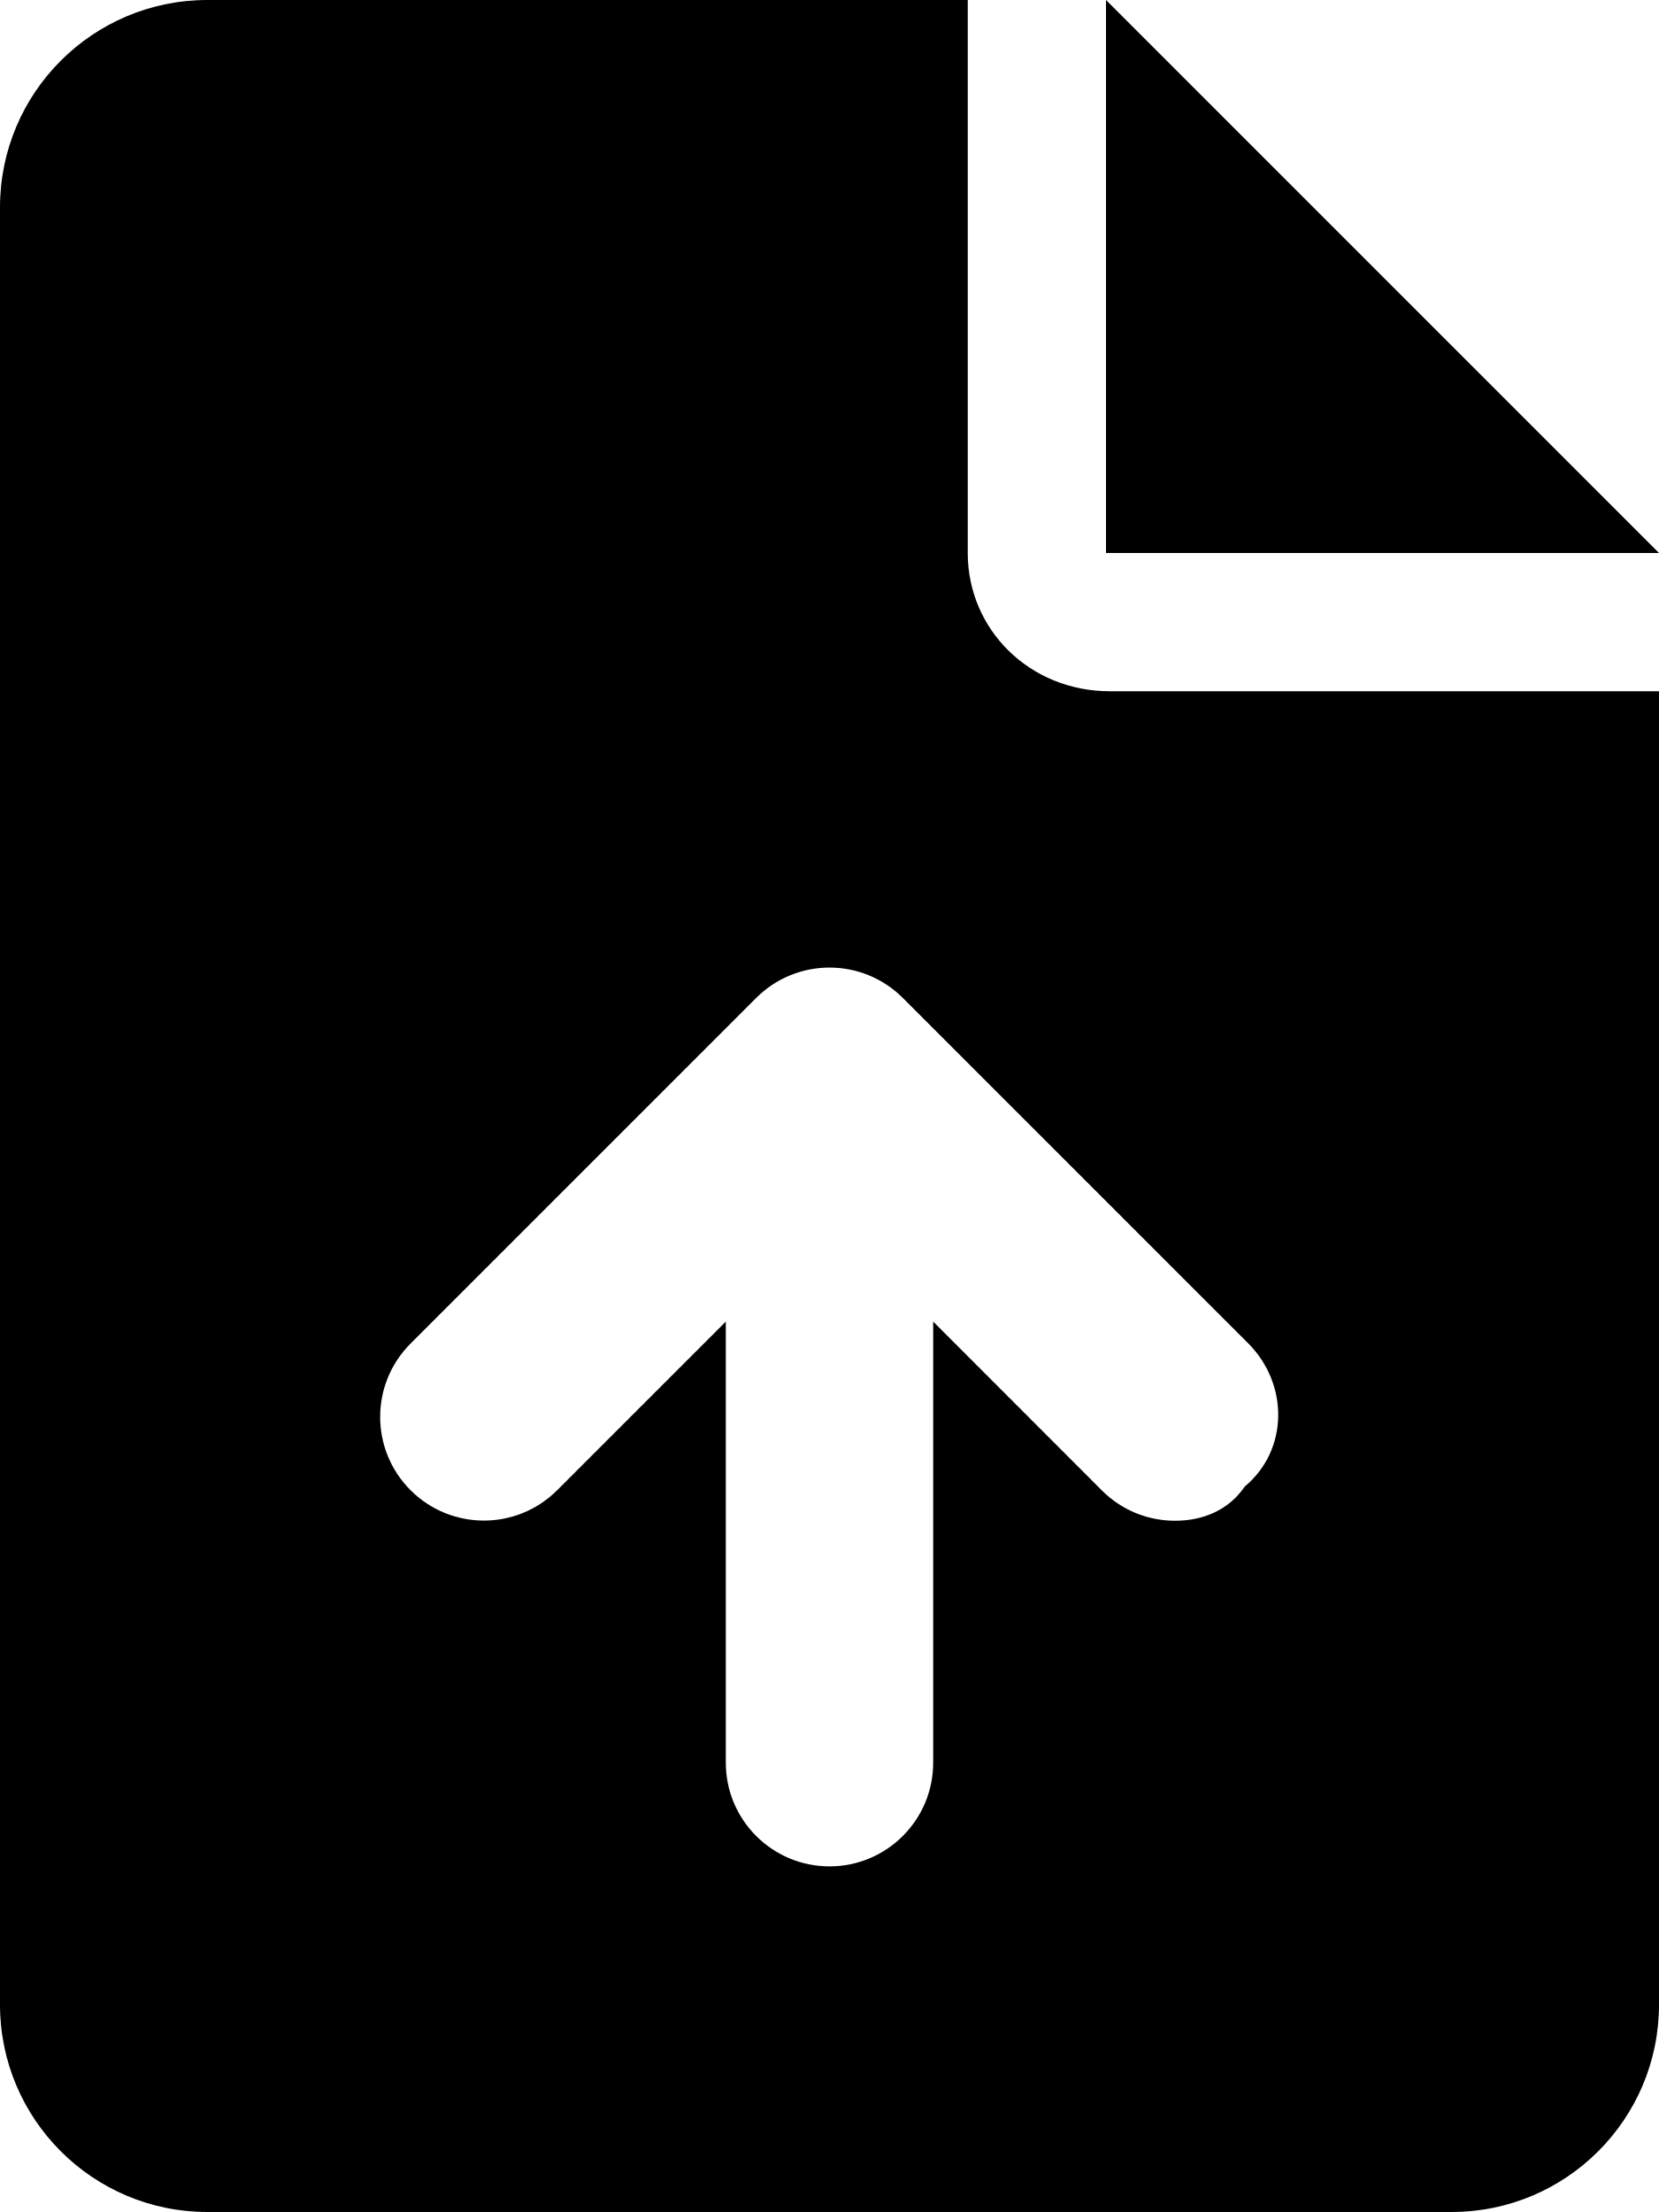
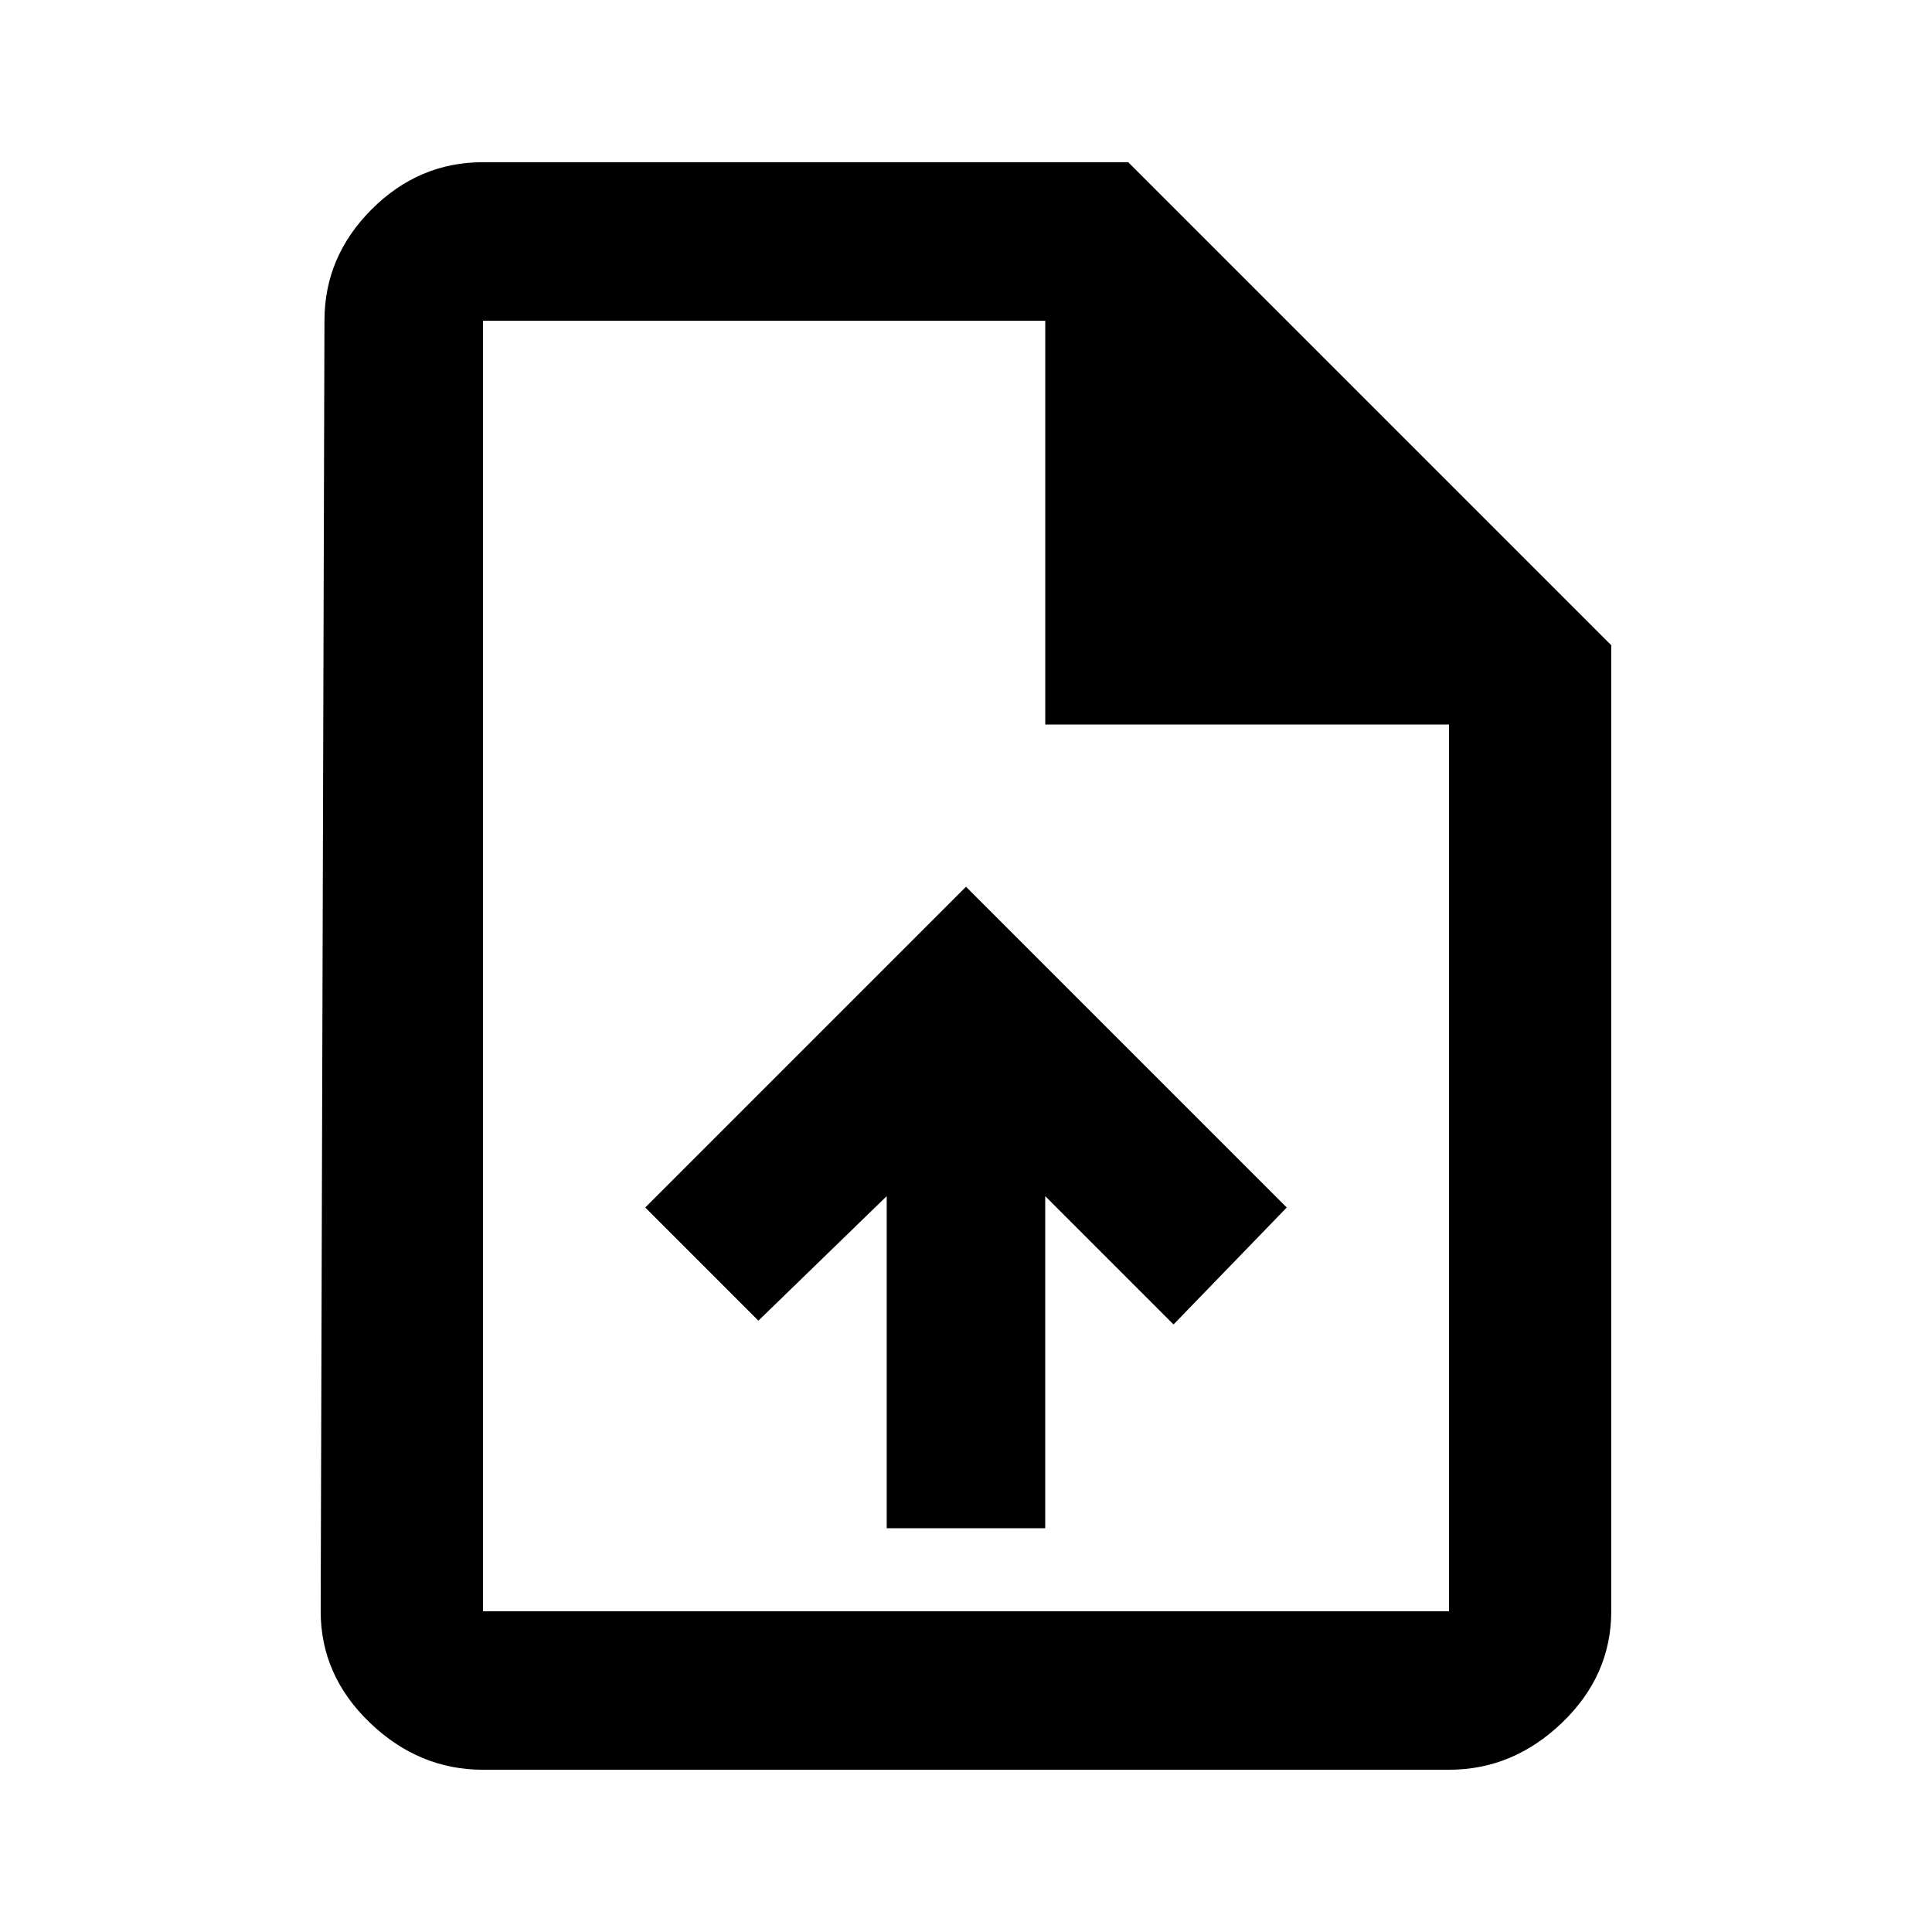
- <svg xmlns="http://www.w3.org/2000/svg" viewBox="0 0 384 512">
-   <path d="M256 0v128h128L256 0zM224 128L224 0H48C21.49 0 0 21.49 0 48v416C0 490.5 21.49 512 48 512h288c26.51 0 48-21.49 48-48V160h-127.1C238.3 160 224 145.7 224 128zM288.1 344.1C284.3 349.7 278.2 352 272 352s-12.28-2.344-16.97-7.031L216 305.9V408c0 13.25-10.75 24-24 24s-24-10.75-24-24V305.9l-39.03 39.03c-9.375 9.375-24.56 9.375-33.94 0s-9.375-24.56 0-33.94l80-80c9.375-9.375 24.56-9.375 33.94 0l80 80C298.3 320.4 298.3 335.6 288.1 344.1z" />
+ <svg xmlns="http://www.w3.org/2000/svg" version="1.1" width="48" height="48" viewBox="0 0 48 48">
+   <path d="M16.031 30l7.969-7.969 7.969 7.969-2.813 2.906-3.188-3.188v8.25h-3.938v-8.25l-3.188 3.094zM36 40.031v-22.031h-10.031v-10.031h-13.969v32.063h24zM28.031 4.031l12 12v24q0 1.594-1.219 2.766t-2.813 1.172h-24q-1.594 0-2.813-1.172t-1.219-2.766l0.094-32.063q0-1.594 1.172-2.766t2.766-1.172h16.031z" />
</svg>
